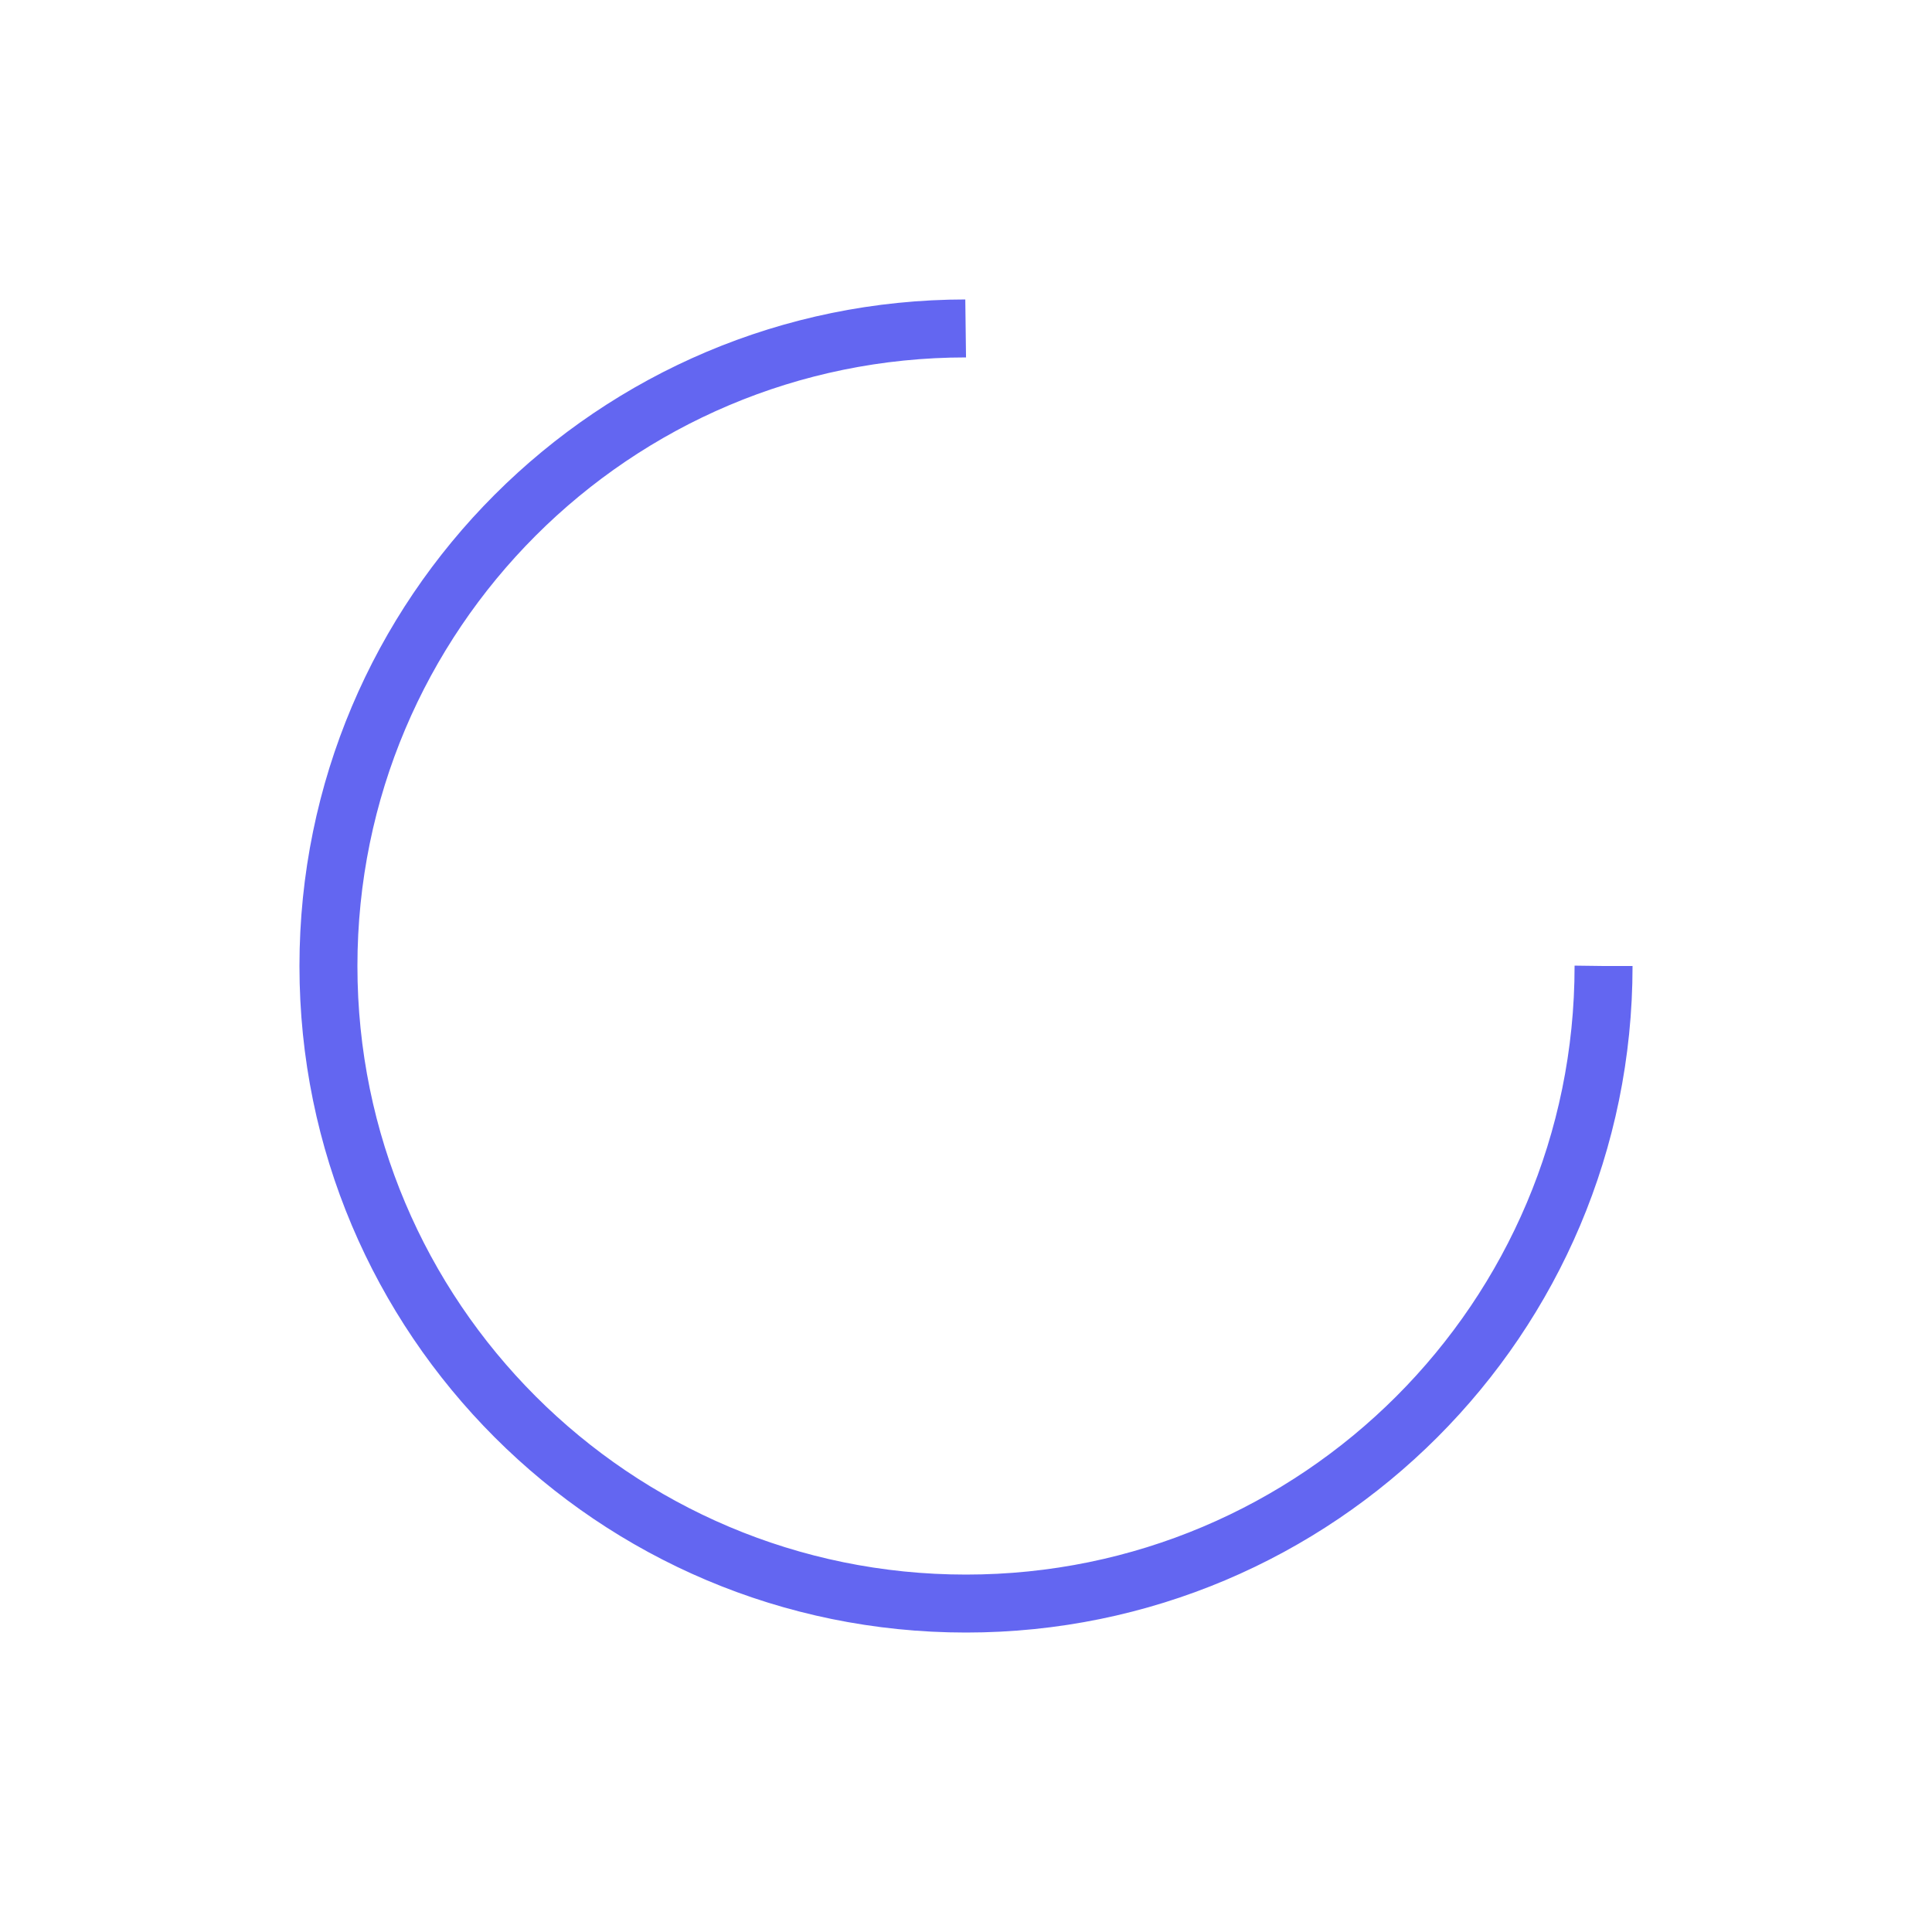
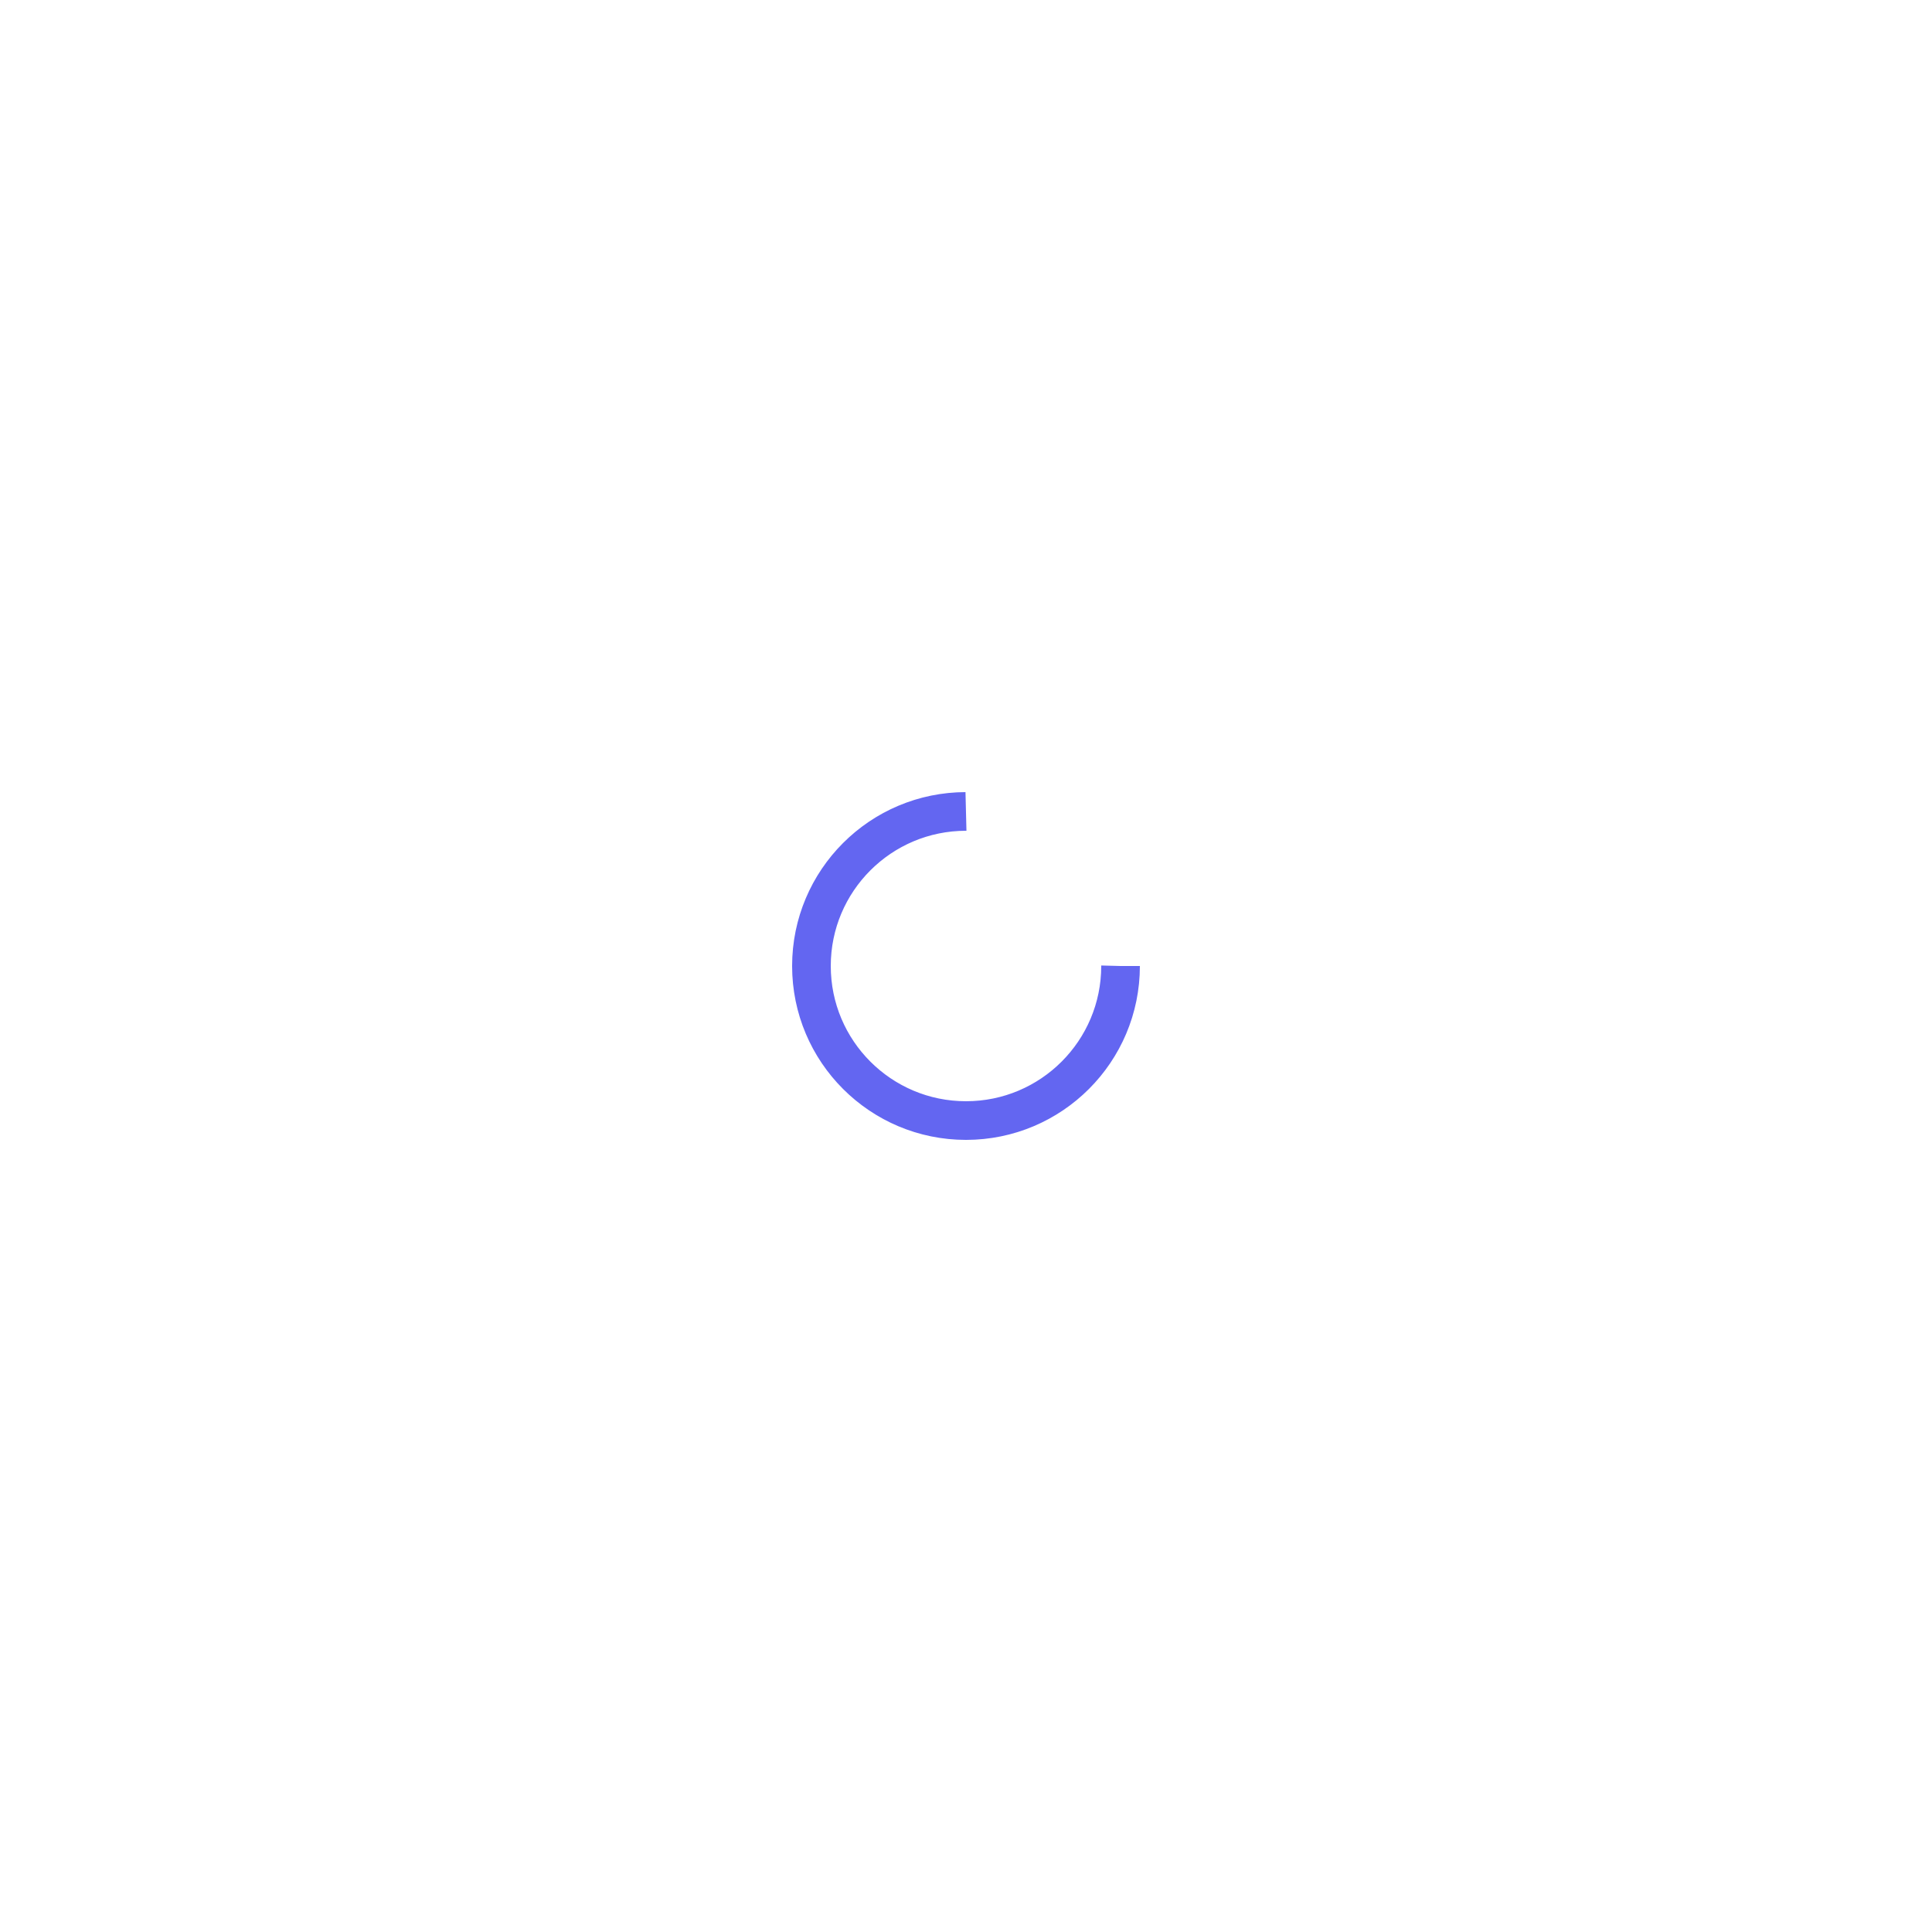
- <svg xmlns="http://www.w3.org/2000/svg" style="margin: auto; background: rgb(241, 242, 243); display: block; shape-rendering: auto;" width="207px" height="207px" viewBox="0 0 100 100" preserveAspectRatio="xMidYMid">
-   <circle cx="50" cy="50" fill="none" stroke="#6366f1" stroke-width="3" r="33" stroke-dasharray="155.509 53.836">
-     <animateTransform attributeName="transform" type="rotate" repeatCount="indefinite" dur="1.111s" values="0 50 50;360 50 50" keyTimes="0;1" />
+ <svg xmlns="http://www.w3.org/2000/svg" style="margin: auto; background: none; display: block; shape-rendering: auto;" width="201px" height="201px" viewBox="0 0 100 100" preserveAspectRatio="xMidYMid">
+   <circle cx="50" cy="50" fill="none" stroke="#6366f1" stroke-width="2" r="8" stroke-dasharray="37.699 14.566">
+     <animateTransform attributeName="transform" type="rotate" repeatCount="indefinite" dur="0.568s" values="0 50 50;360 50 50" keyTimes="0;1" />
  </circle>
</svg>
